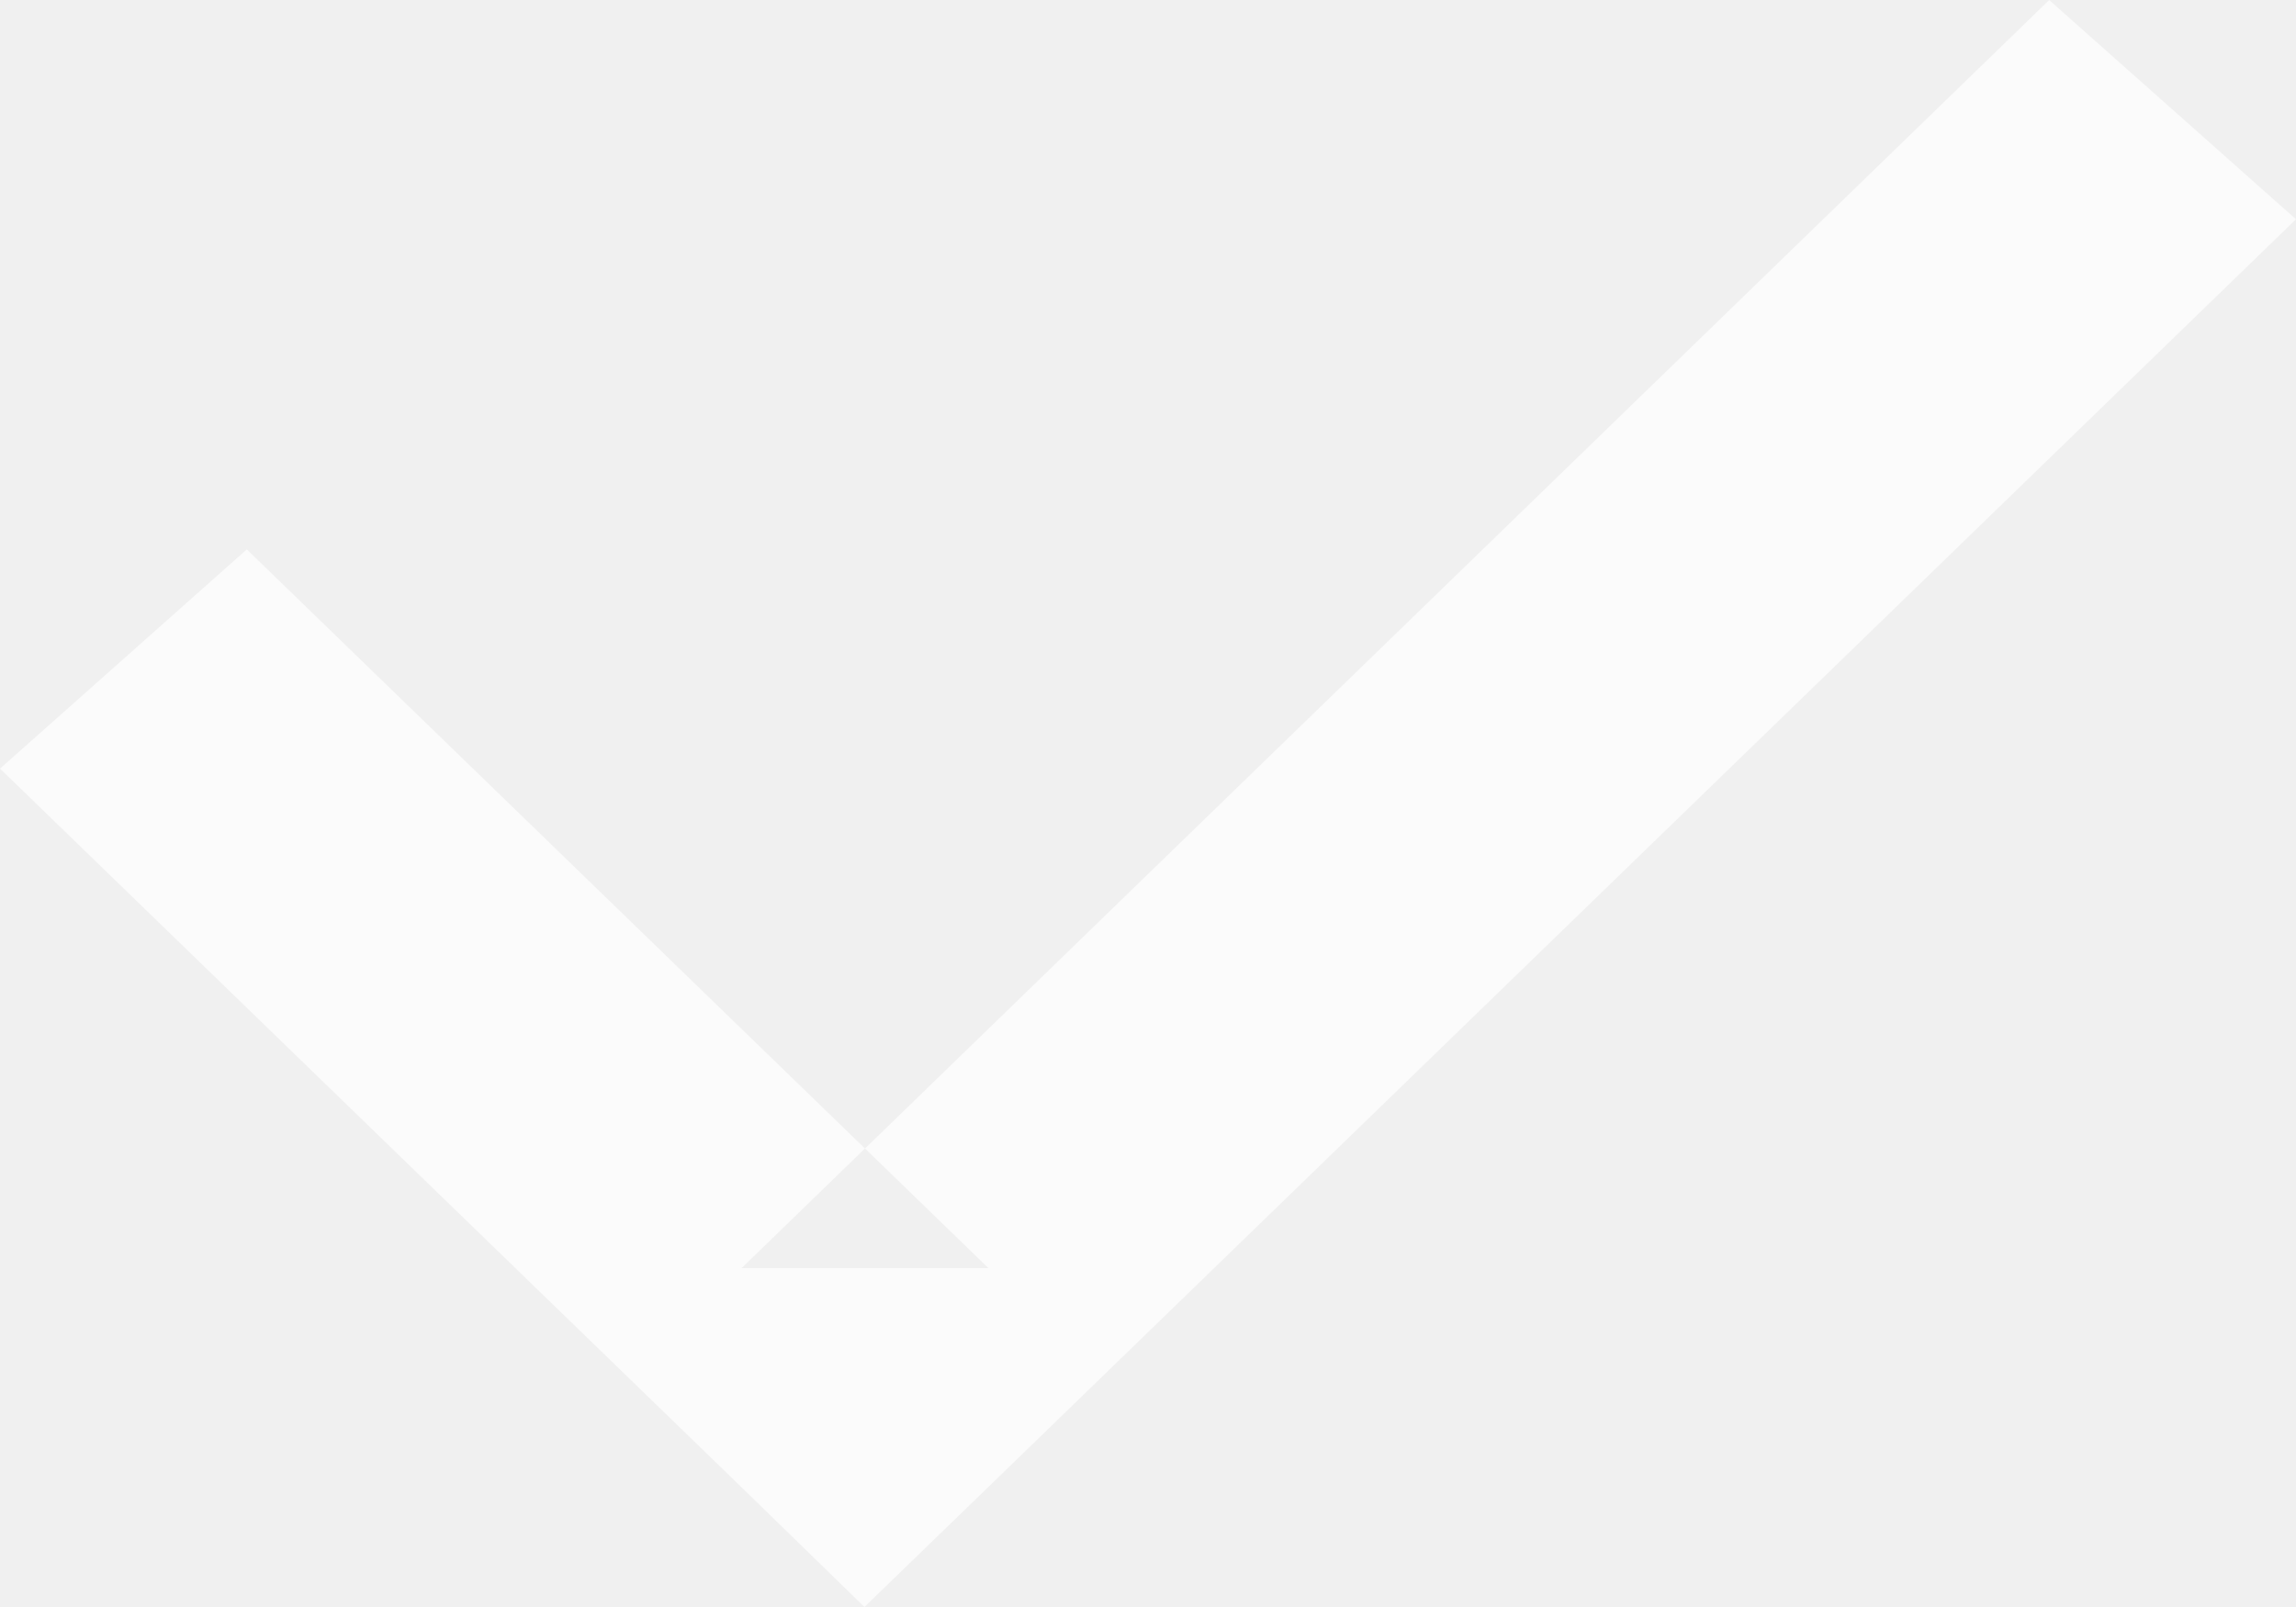
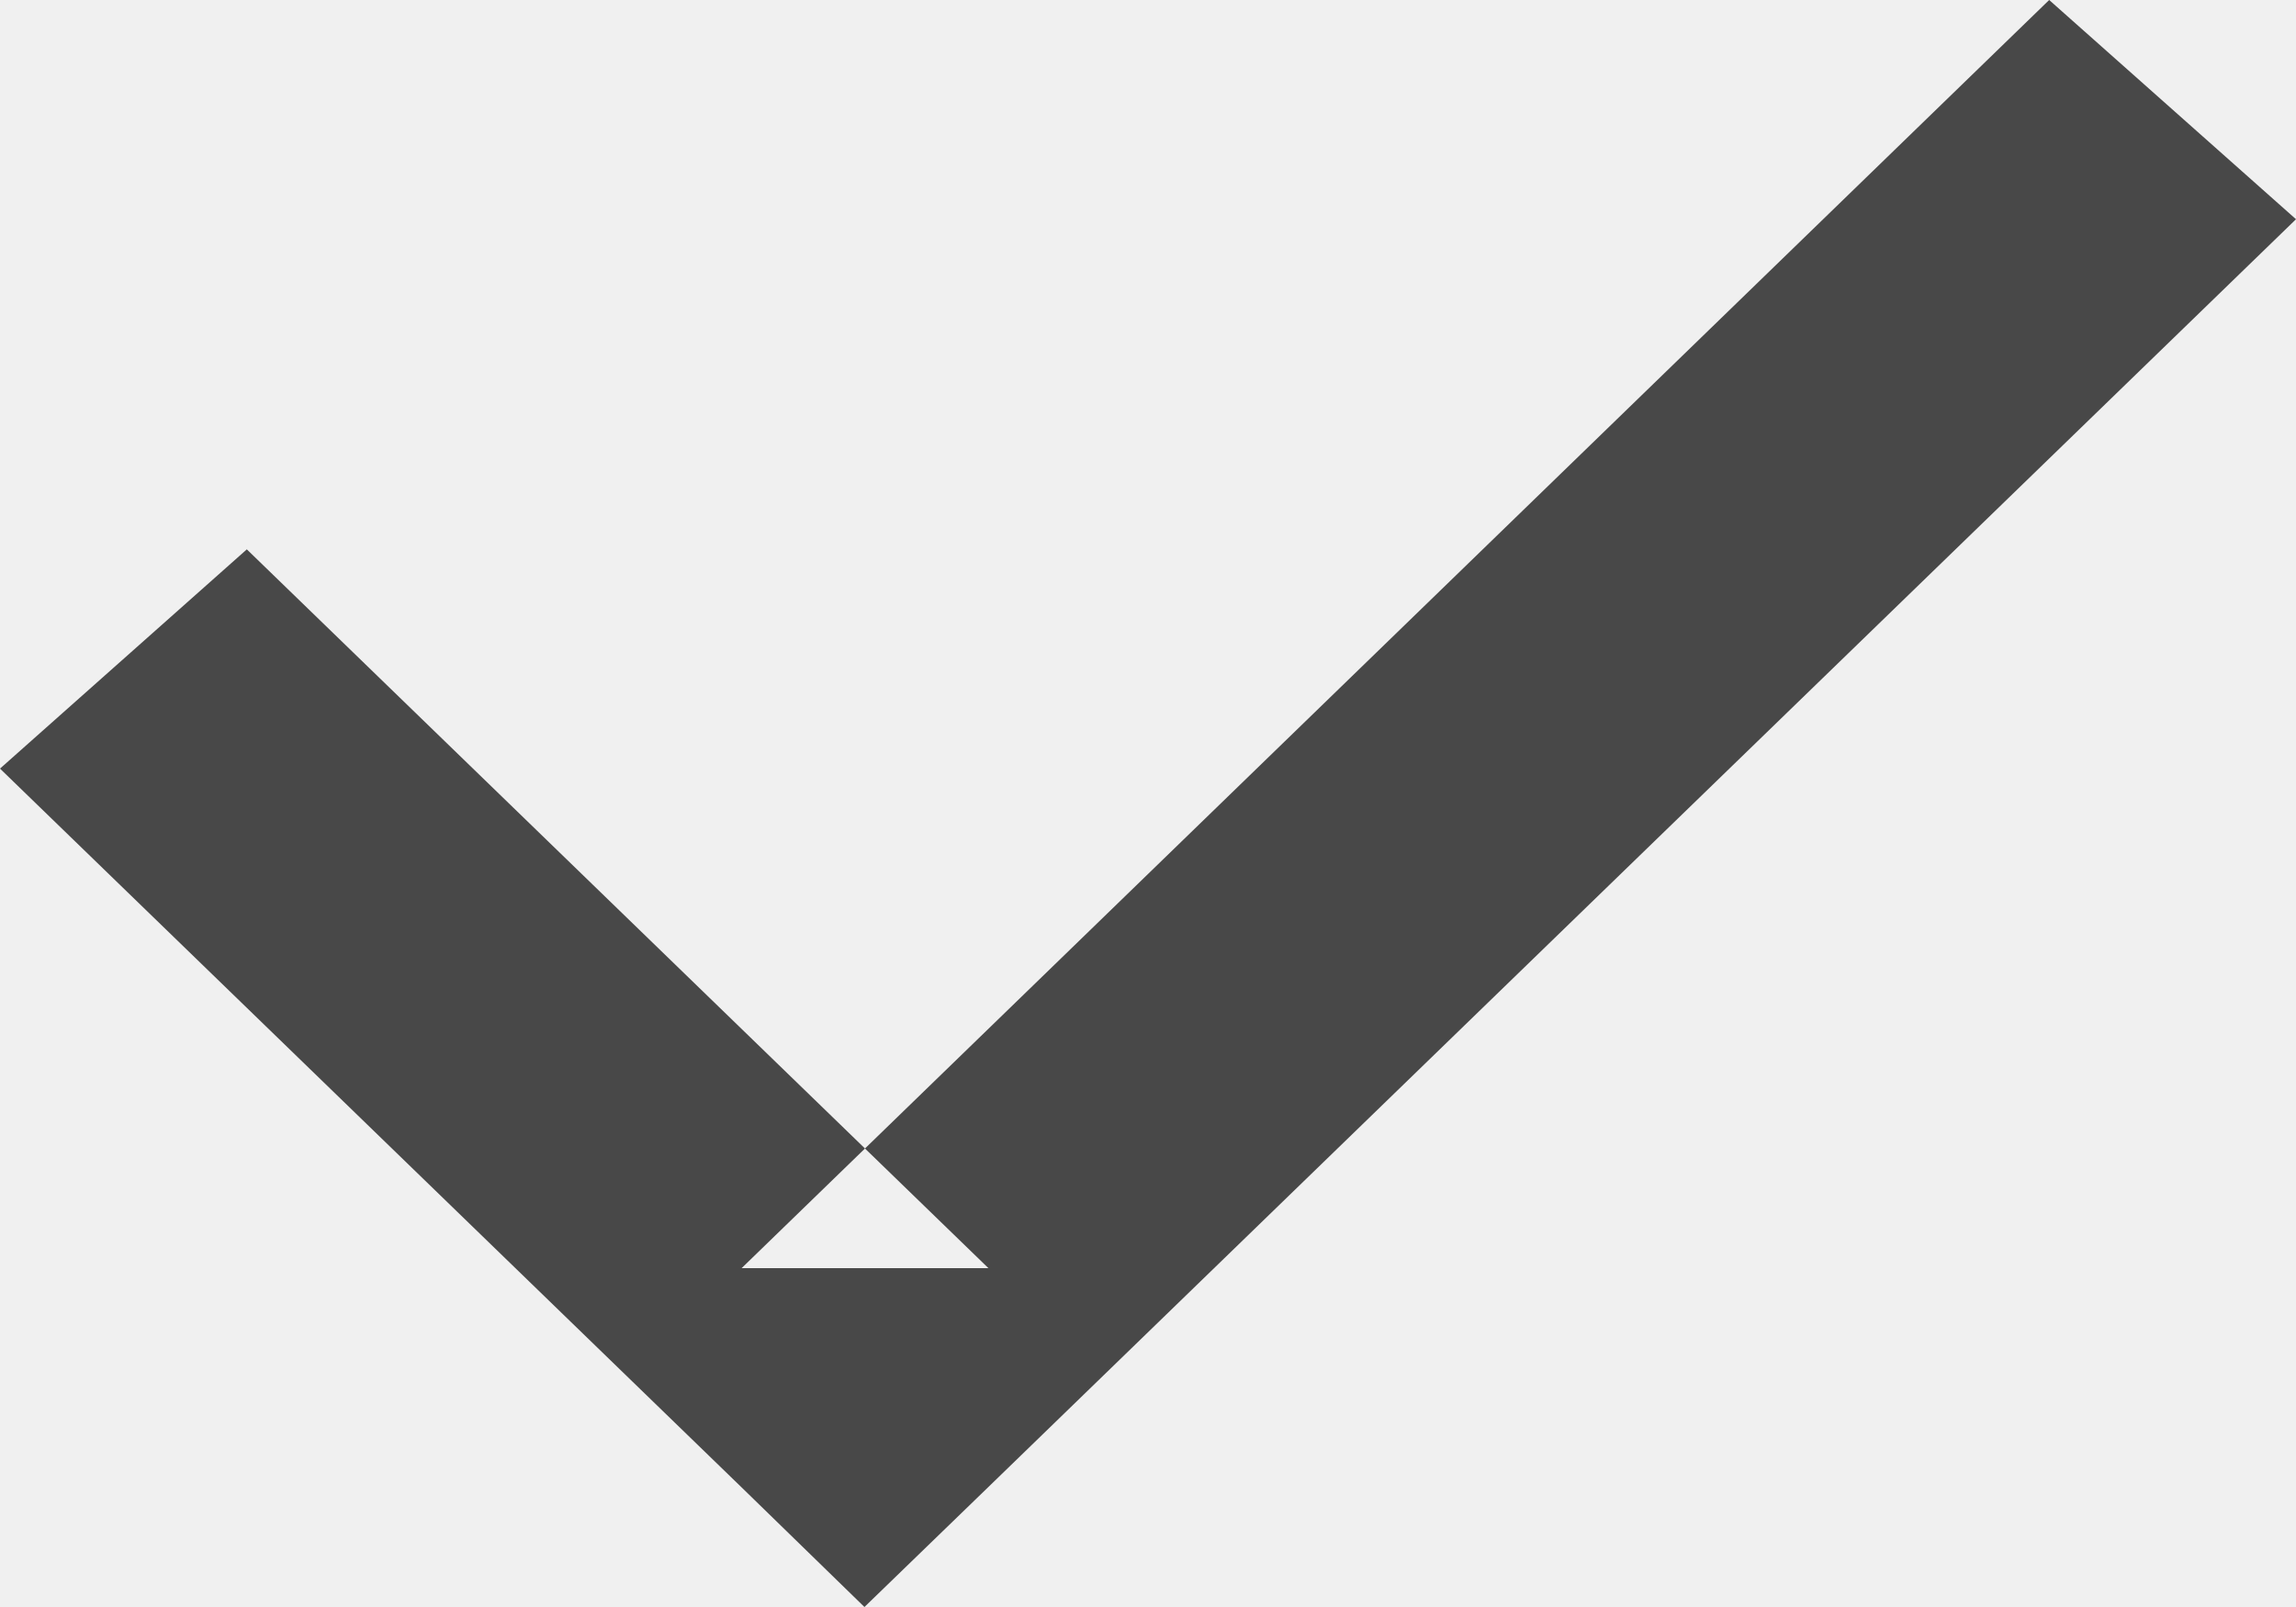
<svg xmlns="http://www.w3.org/2000/svg" width="10" height="7" viewBox="0 0 10 7">
-   <path d="M3.23 6.479L3.765 7l.538-.521L10 .955 8.925 0 3.23 5.524h1.075l-3.23-3.131L0 3.348z" fill="#FFF" fill-rule="evenodd" opacity=".7" />
+   <path d="M3.23 6.479L3.765 7l.538-.521L10 .955 8.925 0 3.23 5.524h1.075l-3.23-3.131L0 3.348z" fill-rule="evenodd" opacity=".7" />
</svg>
